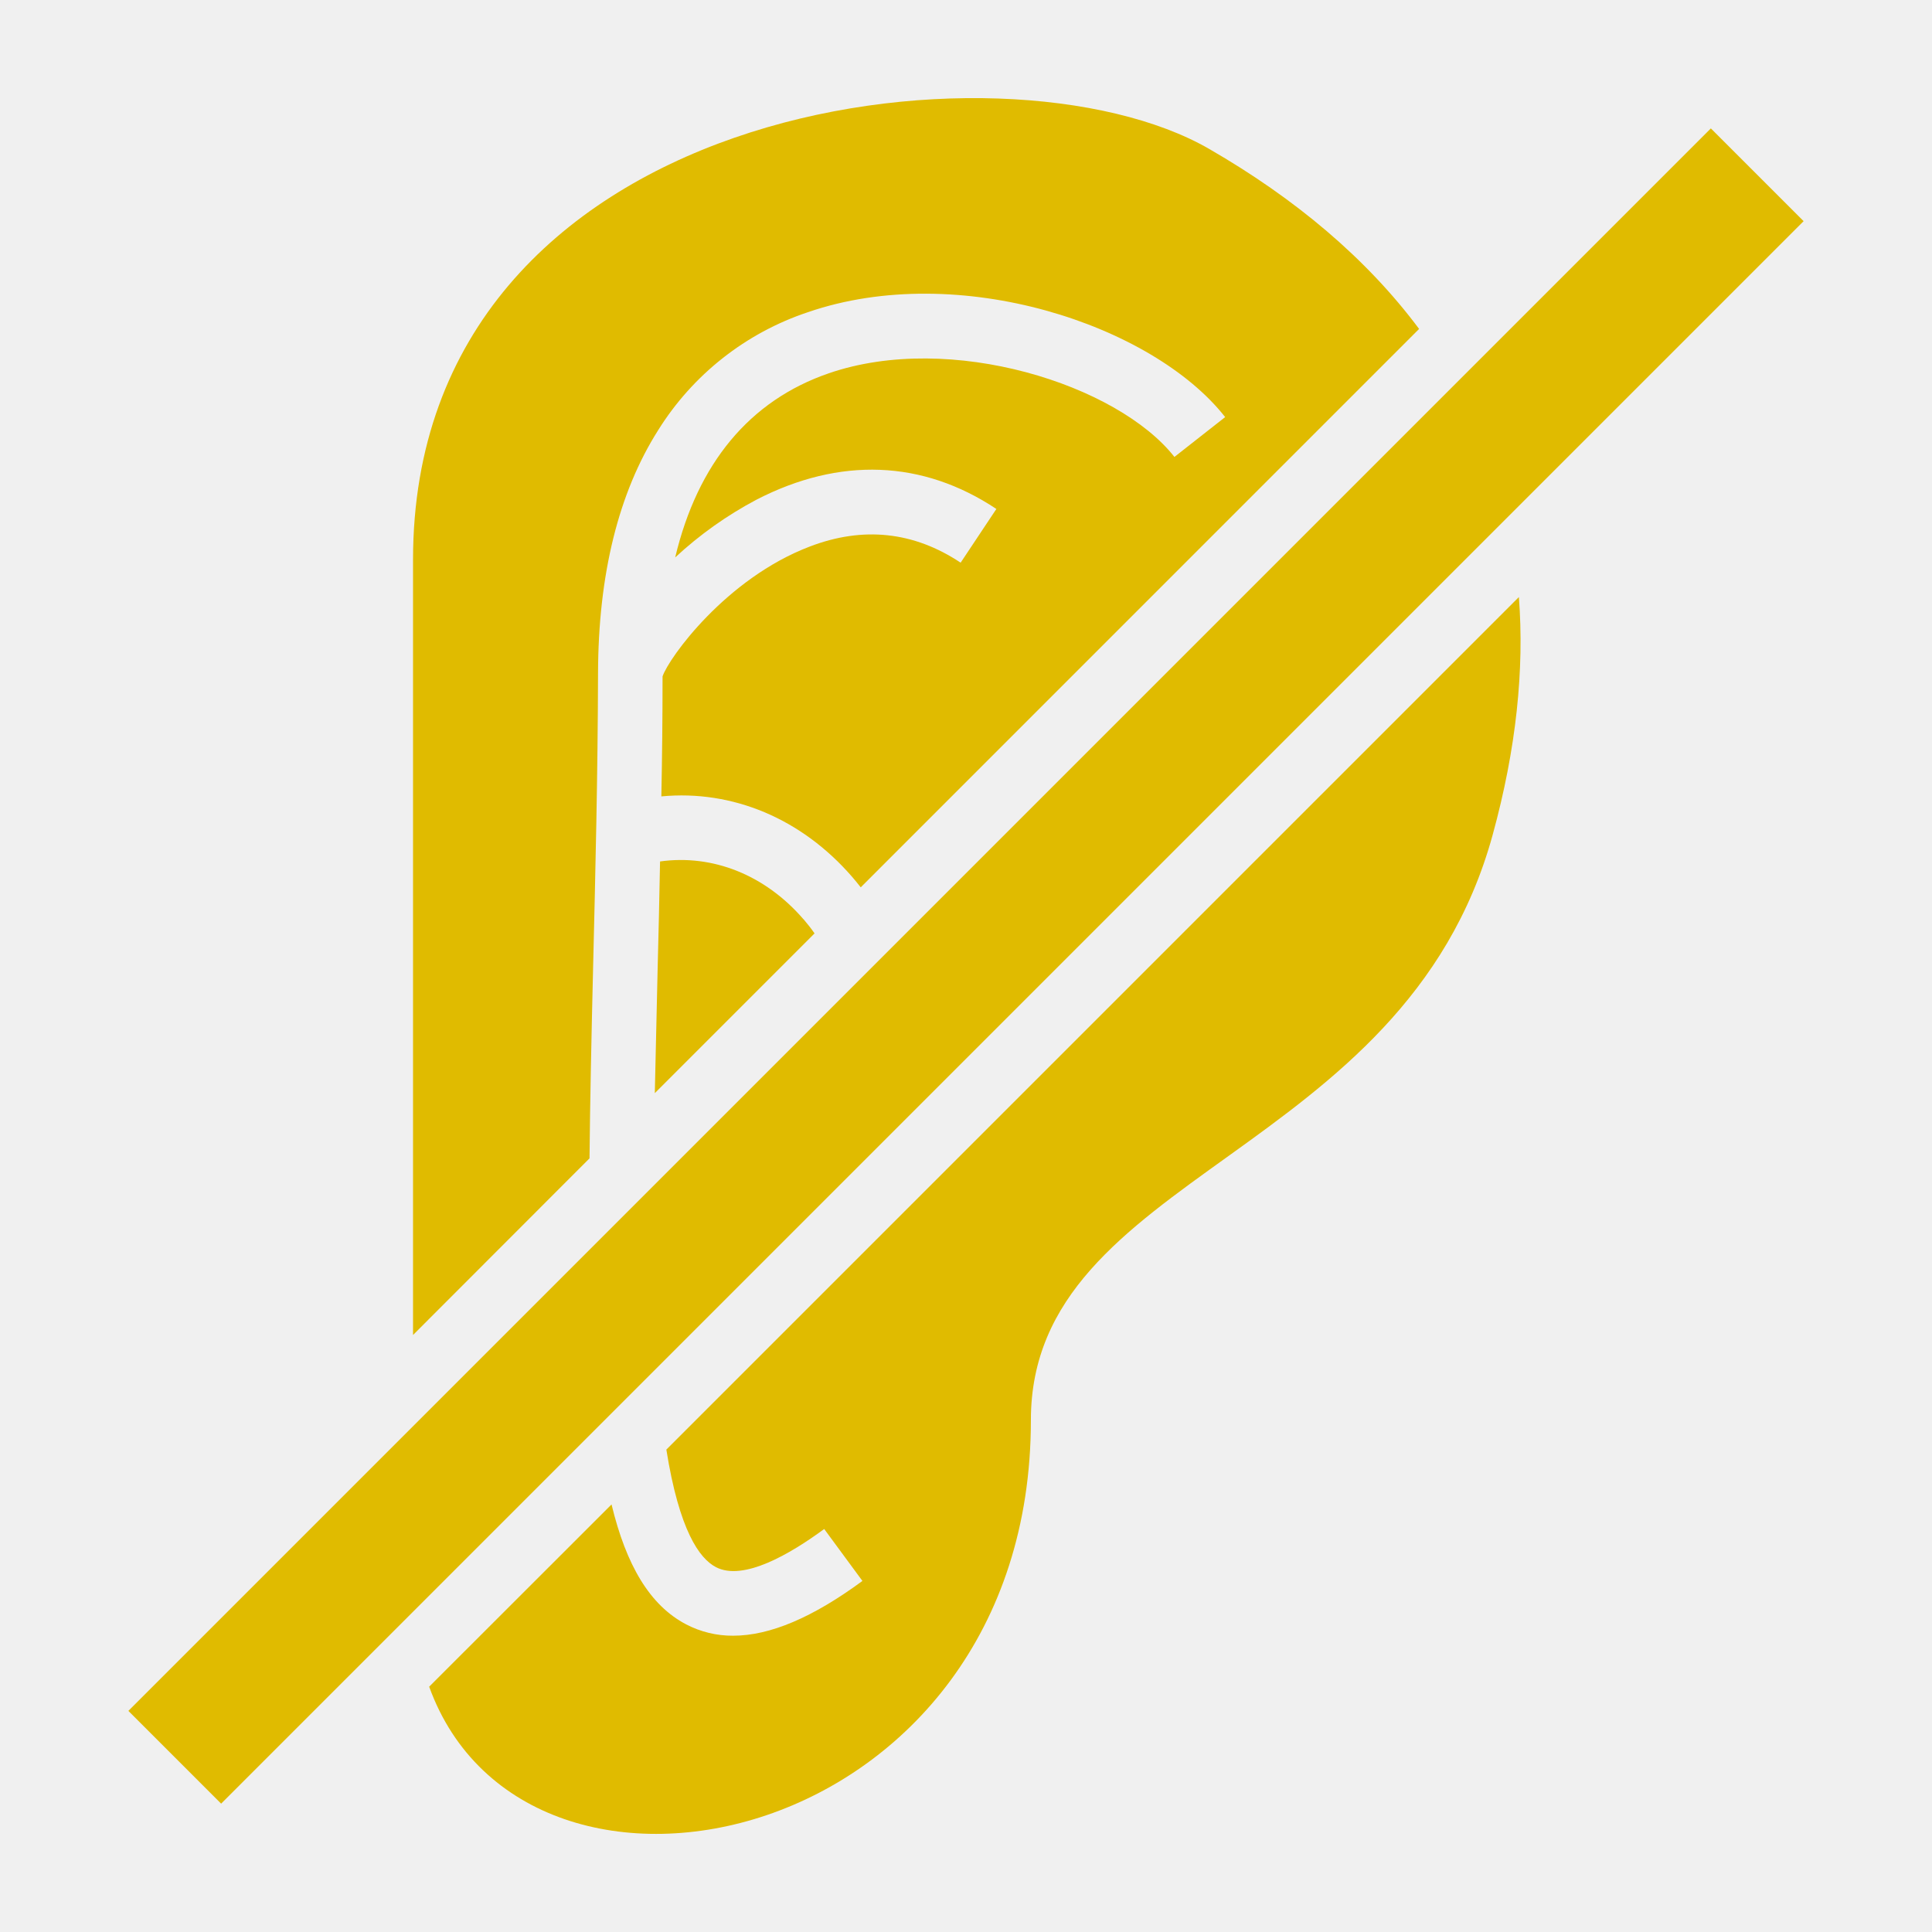
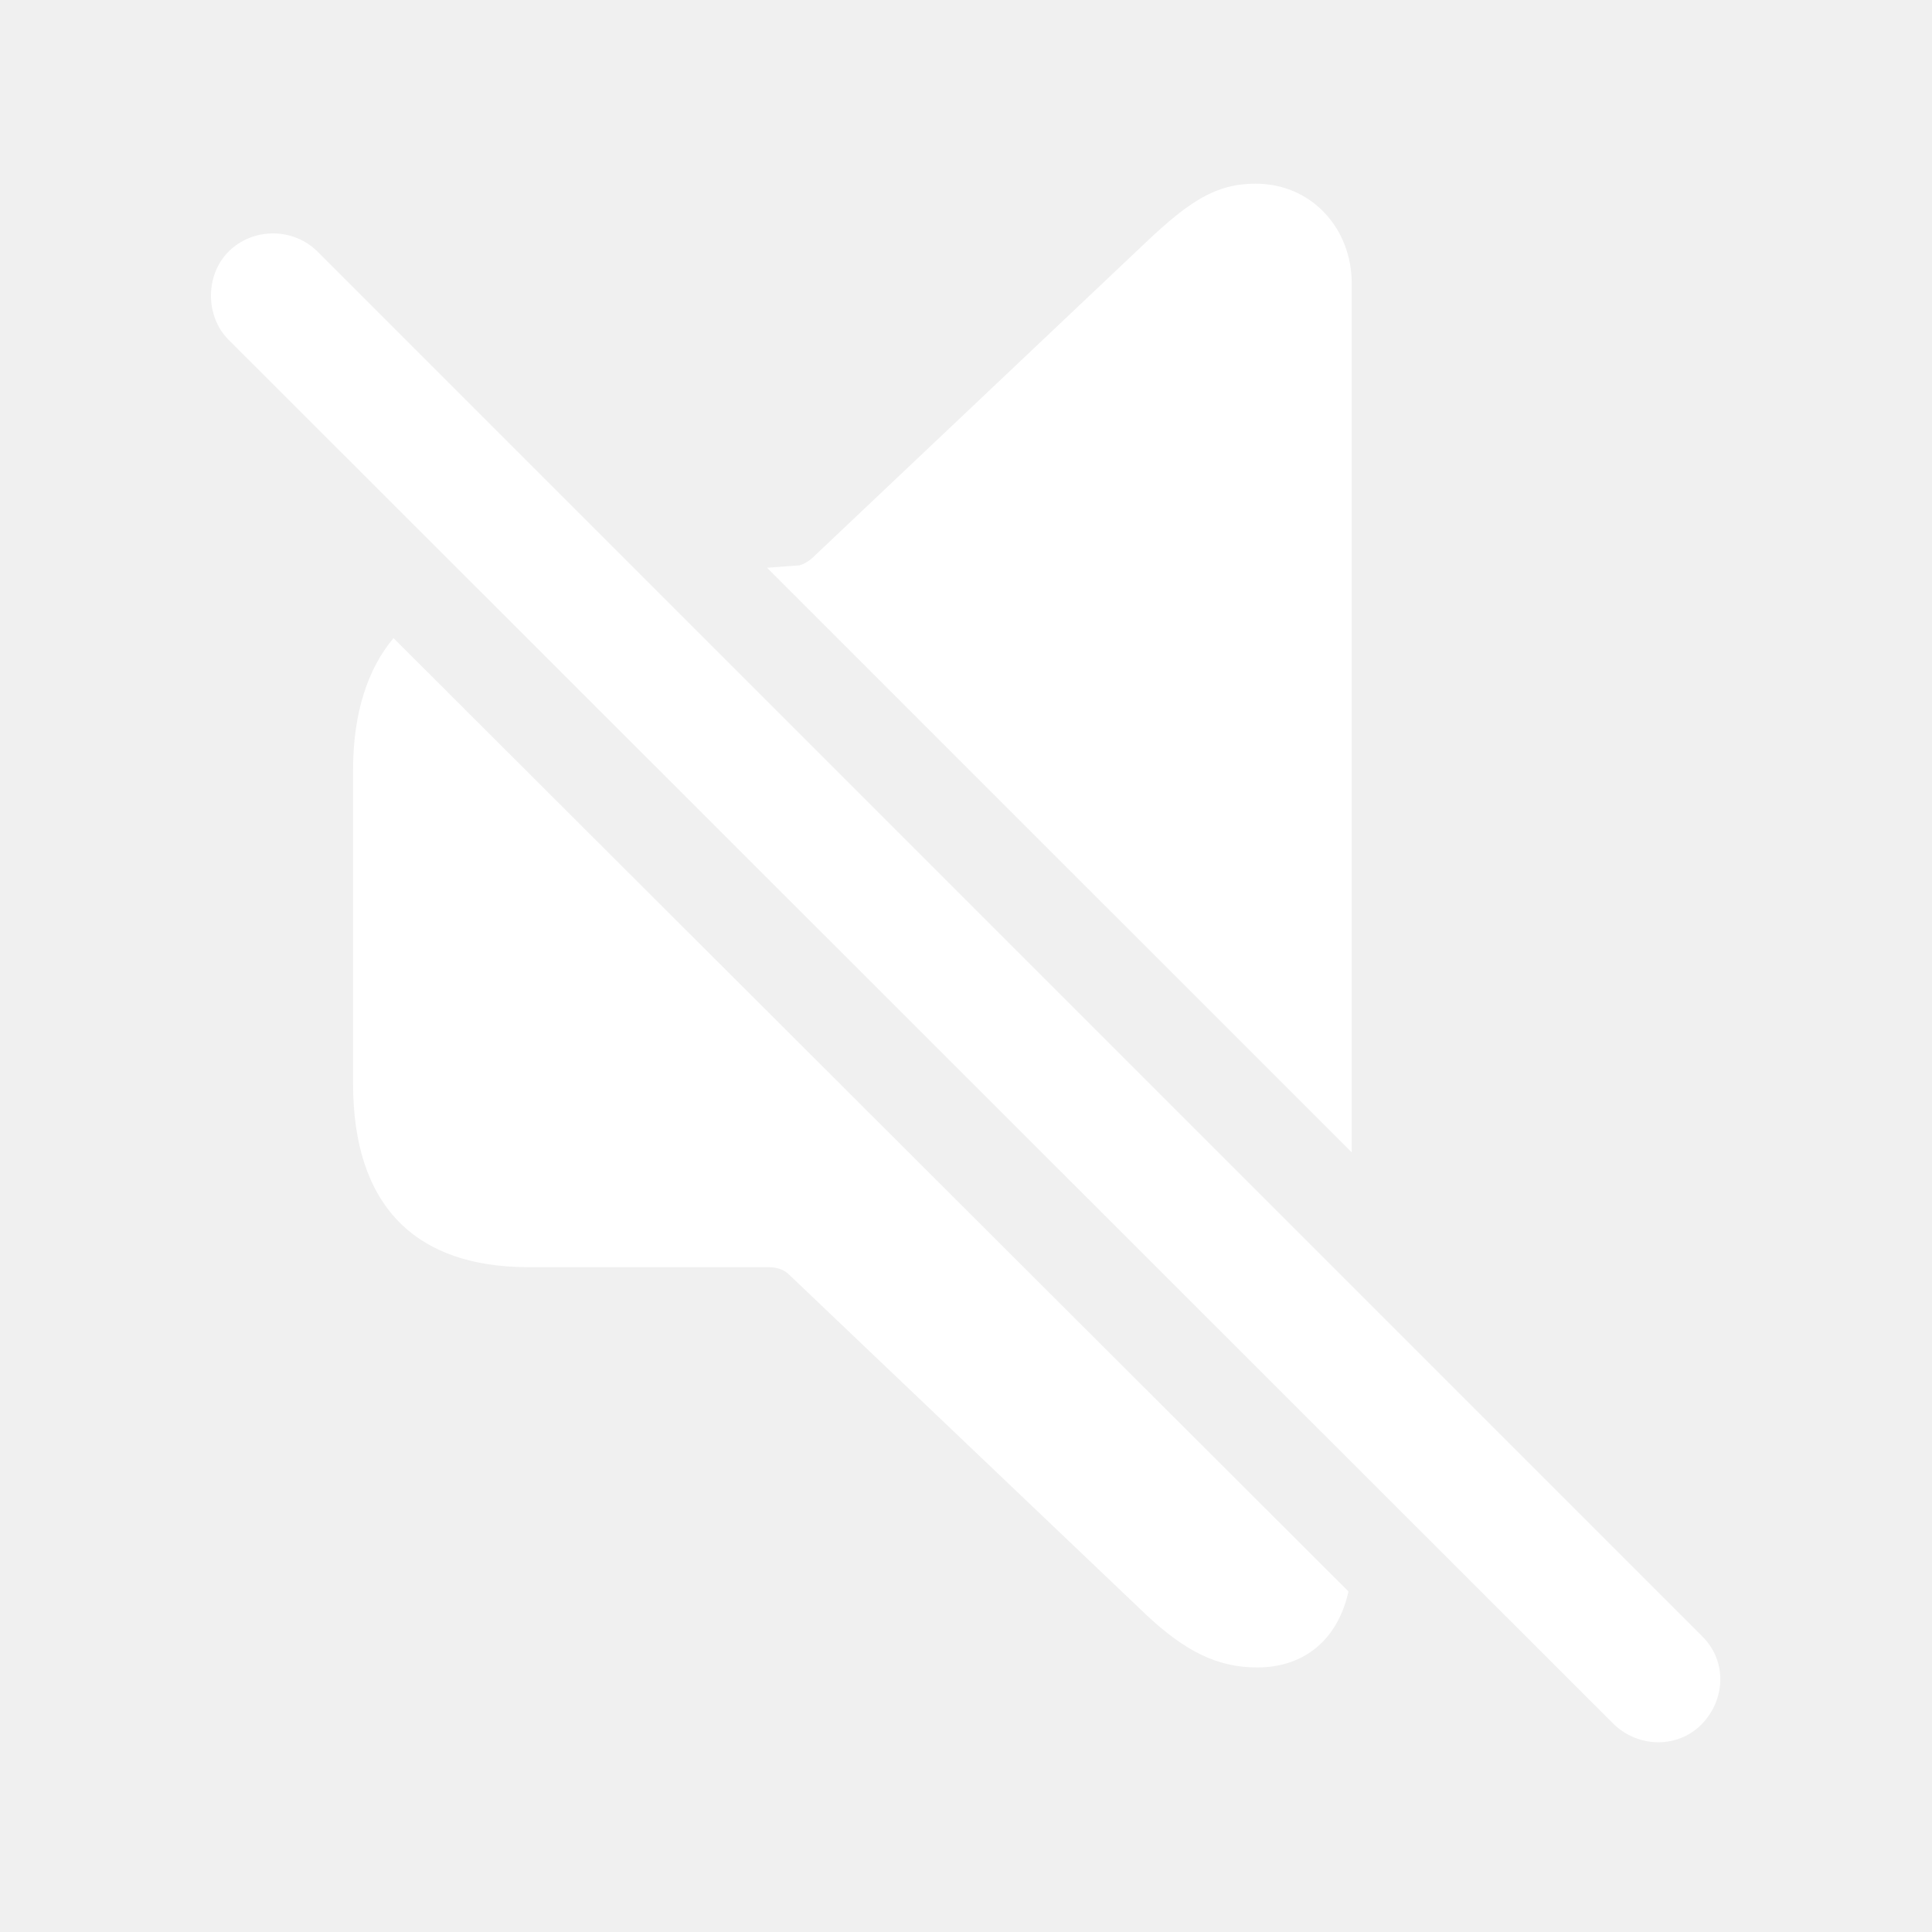
- <svg xmlns="http://www.w3.org/2000/svg" viewBox="0 0 512 512" width="512" height="512">
-   <g class="" transform="translate(0,0)" style="touch-action: none;">
-     <path fill="#e0bb00" fill-opacity="1" d="M453.395 34.029l24.582 24.582L58.605 477.983 34.023 453.4zM212.917 243.597c-10.164-11.756-24.058-17.25-37.995-15.305q-.268 14.407-.642 28.451-.416 17.101-.748 32.951l42.335-42.335a46.754 46.754 0 0 0-2.929-3.762zM189.735 415.31c7.236 3.773 19.591-3.42 28.686-10.11l10.132 13.765c-13.167 9.694-24.507 14.514-34.276 14.514a26.517 26.517 0 0 1-12.44-3.003c-9.62-5.034-15.882-15.647-19.773-31.786l-48.33 48.299c25.864 71.523 159.463 42.816 159.463-70.647 0-65.581 98.82-69.343 122.365-155.06 6.296-22.915 8.423-43.906 6.958-63.059L176.59 384.154c3.41 21.418 8.753 28.878 13.146 31.155zM157.18 256.337c.609-25.116 1.24-51.088 1.304-77.872.064-26.207 5.43-47.903 15.946-64.48a74.58 74.58 0 0 1 39.641-31.24c40.005-13.777 91.393 3.302 110.61 27.788l-13.446 10.56c-15.038-19.153-59.243-33.304-91.595-22.167-20.991 7.214-34.768 23.887-40.71 48.8a101.16 101.16 0 0 1 21.525-15.294c22.07-11.393 44.056-10.549 63.593 2.448l-9.47 14.236c-12.387-8.24-25.843-9.694-39.983-4.275-22.22 8.454-37.408 29.563-39.01 34.415q0 16.117-.321 31.797c18.789-1.785 37.15 5.824 50.607 21.375.77.898 1.518 1.807 2.234 2.726L376.078 87.169c-14.011-18.79-32.95-34.607-55.577-47.668-54.465-31.55-211.043-12.665-211.043 108.856V353.79l46.77-46.813c.15-15.444.514-32.33.952-50.639z" />
+ <svg xmlns="http://www.w3.org/2000/svg" fill="#ffffff" viewBox="0 0 56 56">
+   <g id="SVGRepo_bgCarrier" stroke-width="0" />
+   <g id="SVGRepo_tracerCarrier" stroke-linecap="round" stroke-linejoin="round" />
+   <g id="SVGRepo_iconCarrier">
+     <path d="M 39.18 33.402 L 39.18 8.207 C 39.18 6.637 38.031 5.324 36.391 5.324 C 35.242 5.324 34.469 5.84 33.227 7.012 L 23.617 16.105 C 23.477 16.246 23.336 16.34 23.172 16.387 L 22.234 16.457 Z M 46.773 49.973 C 47.5 50.676 48.648 50.676 49.328 49.973 C 50.031 49.246 50.055 48.121 49.328 47.418 L 9.203 7.293 C 8.5 6.59 7.328 6.59 6.625 7.293 C 5.945 7.973 5.945 9.168 6.625 9.848 Z M 36.437 48.332 C 37.82 48.332 38.781 47.512 39.086 46.129 L 11.406 18.496 C 10.656 19.387 10.234 20.676 10.234 22.316 L 10.234 31.41 C 10.234 34.926 12.015 36.73 15.32 36.73 L 22.281 36.73 C 22.515 36.73 22.727 36.801 22.867 36.941 L 33.227 46.809 C 34.352 47.863 35.289 48.332 36.437 48.332 Z" />
  </g>
</svg>
